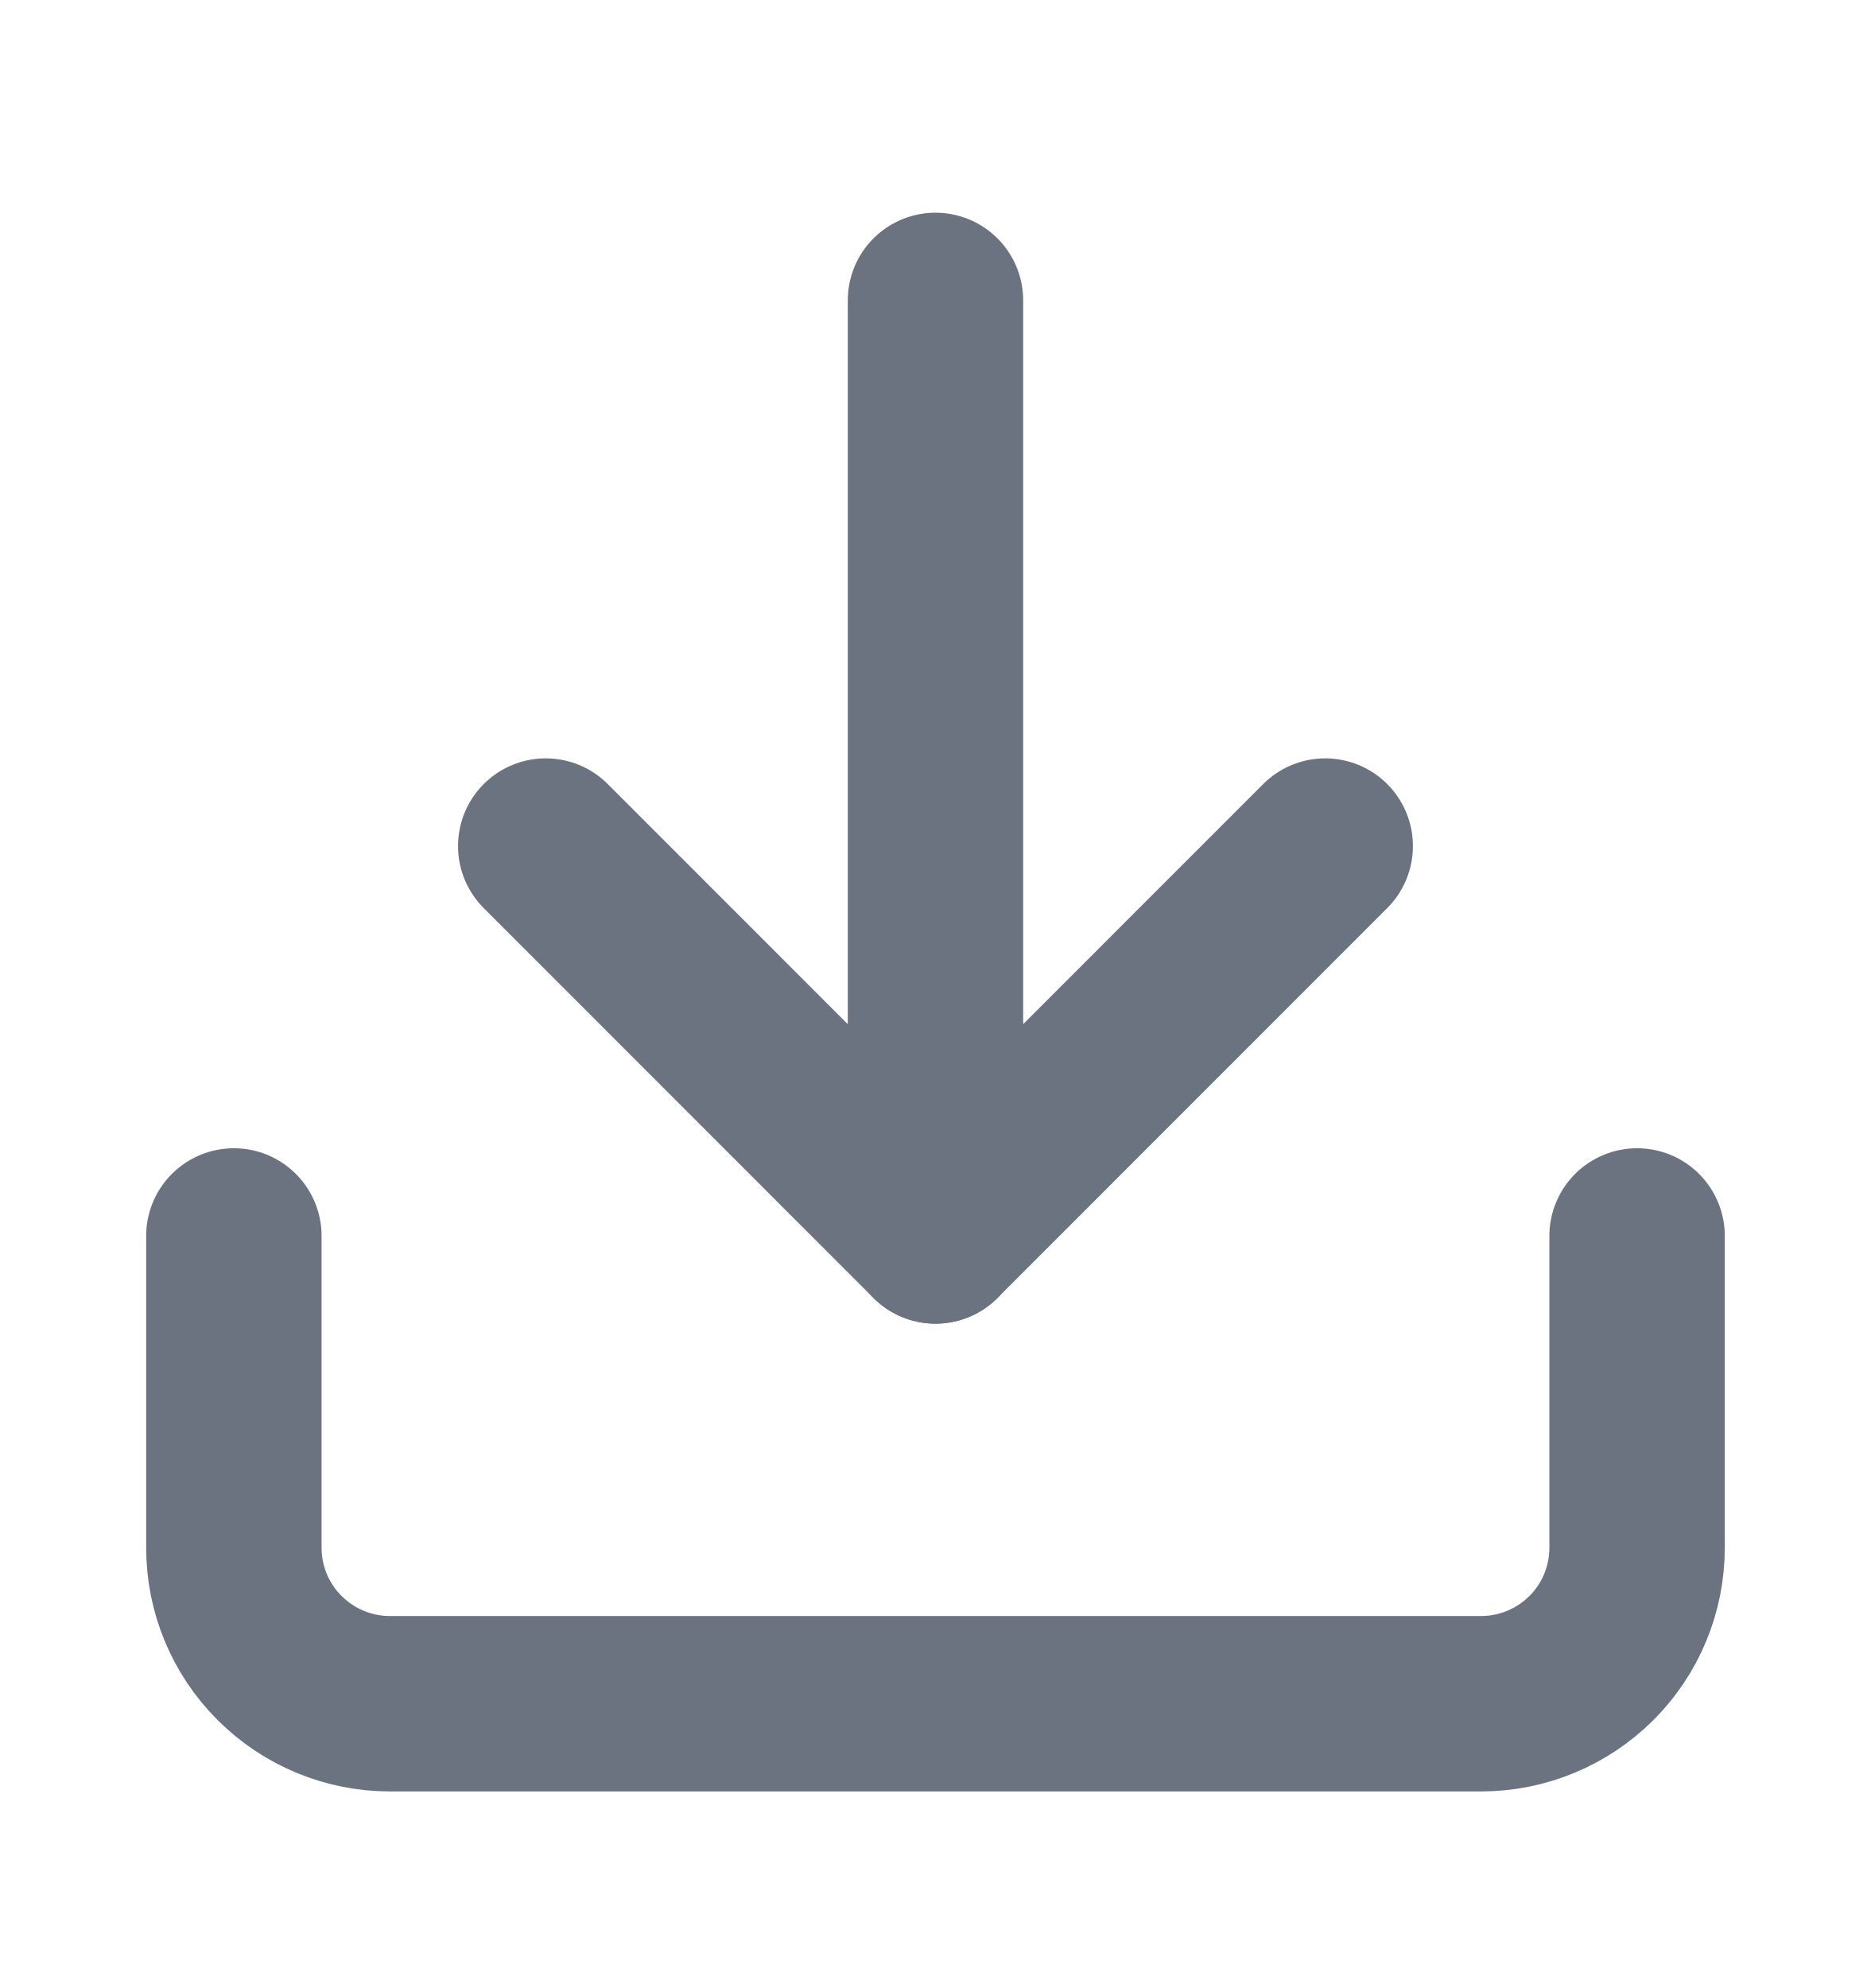
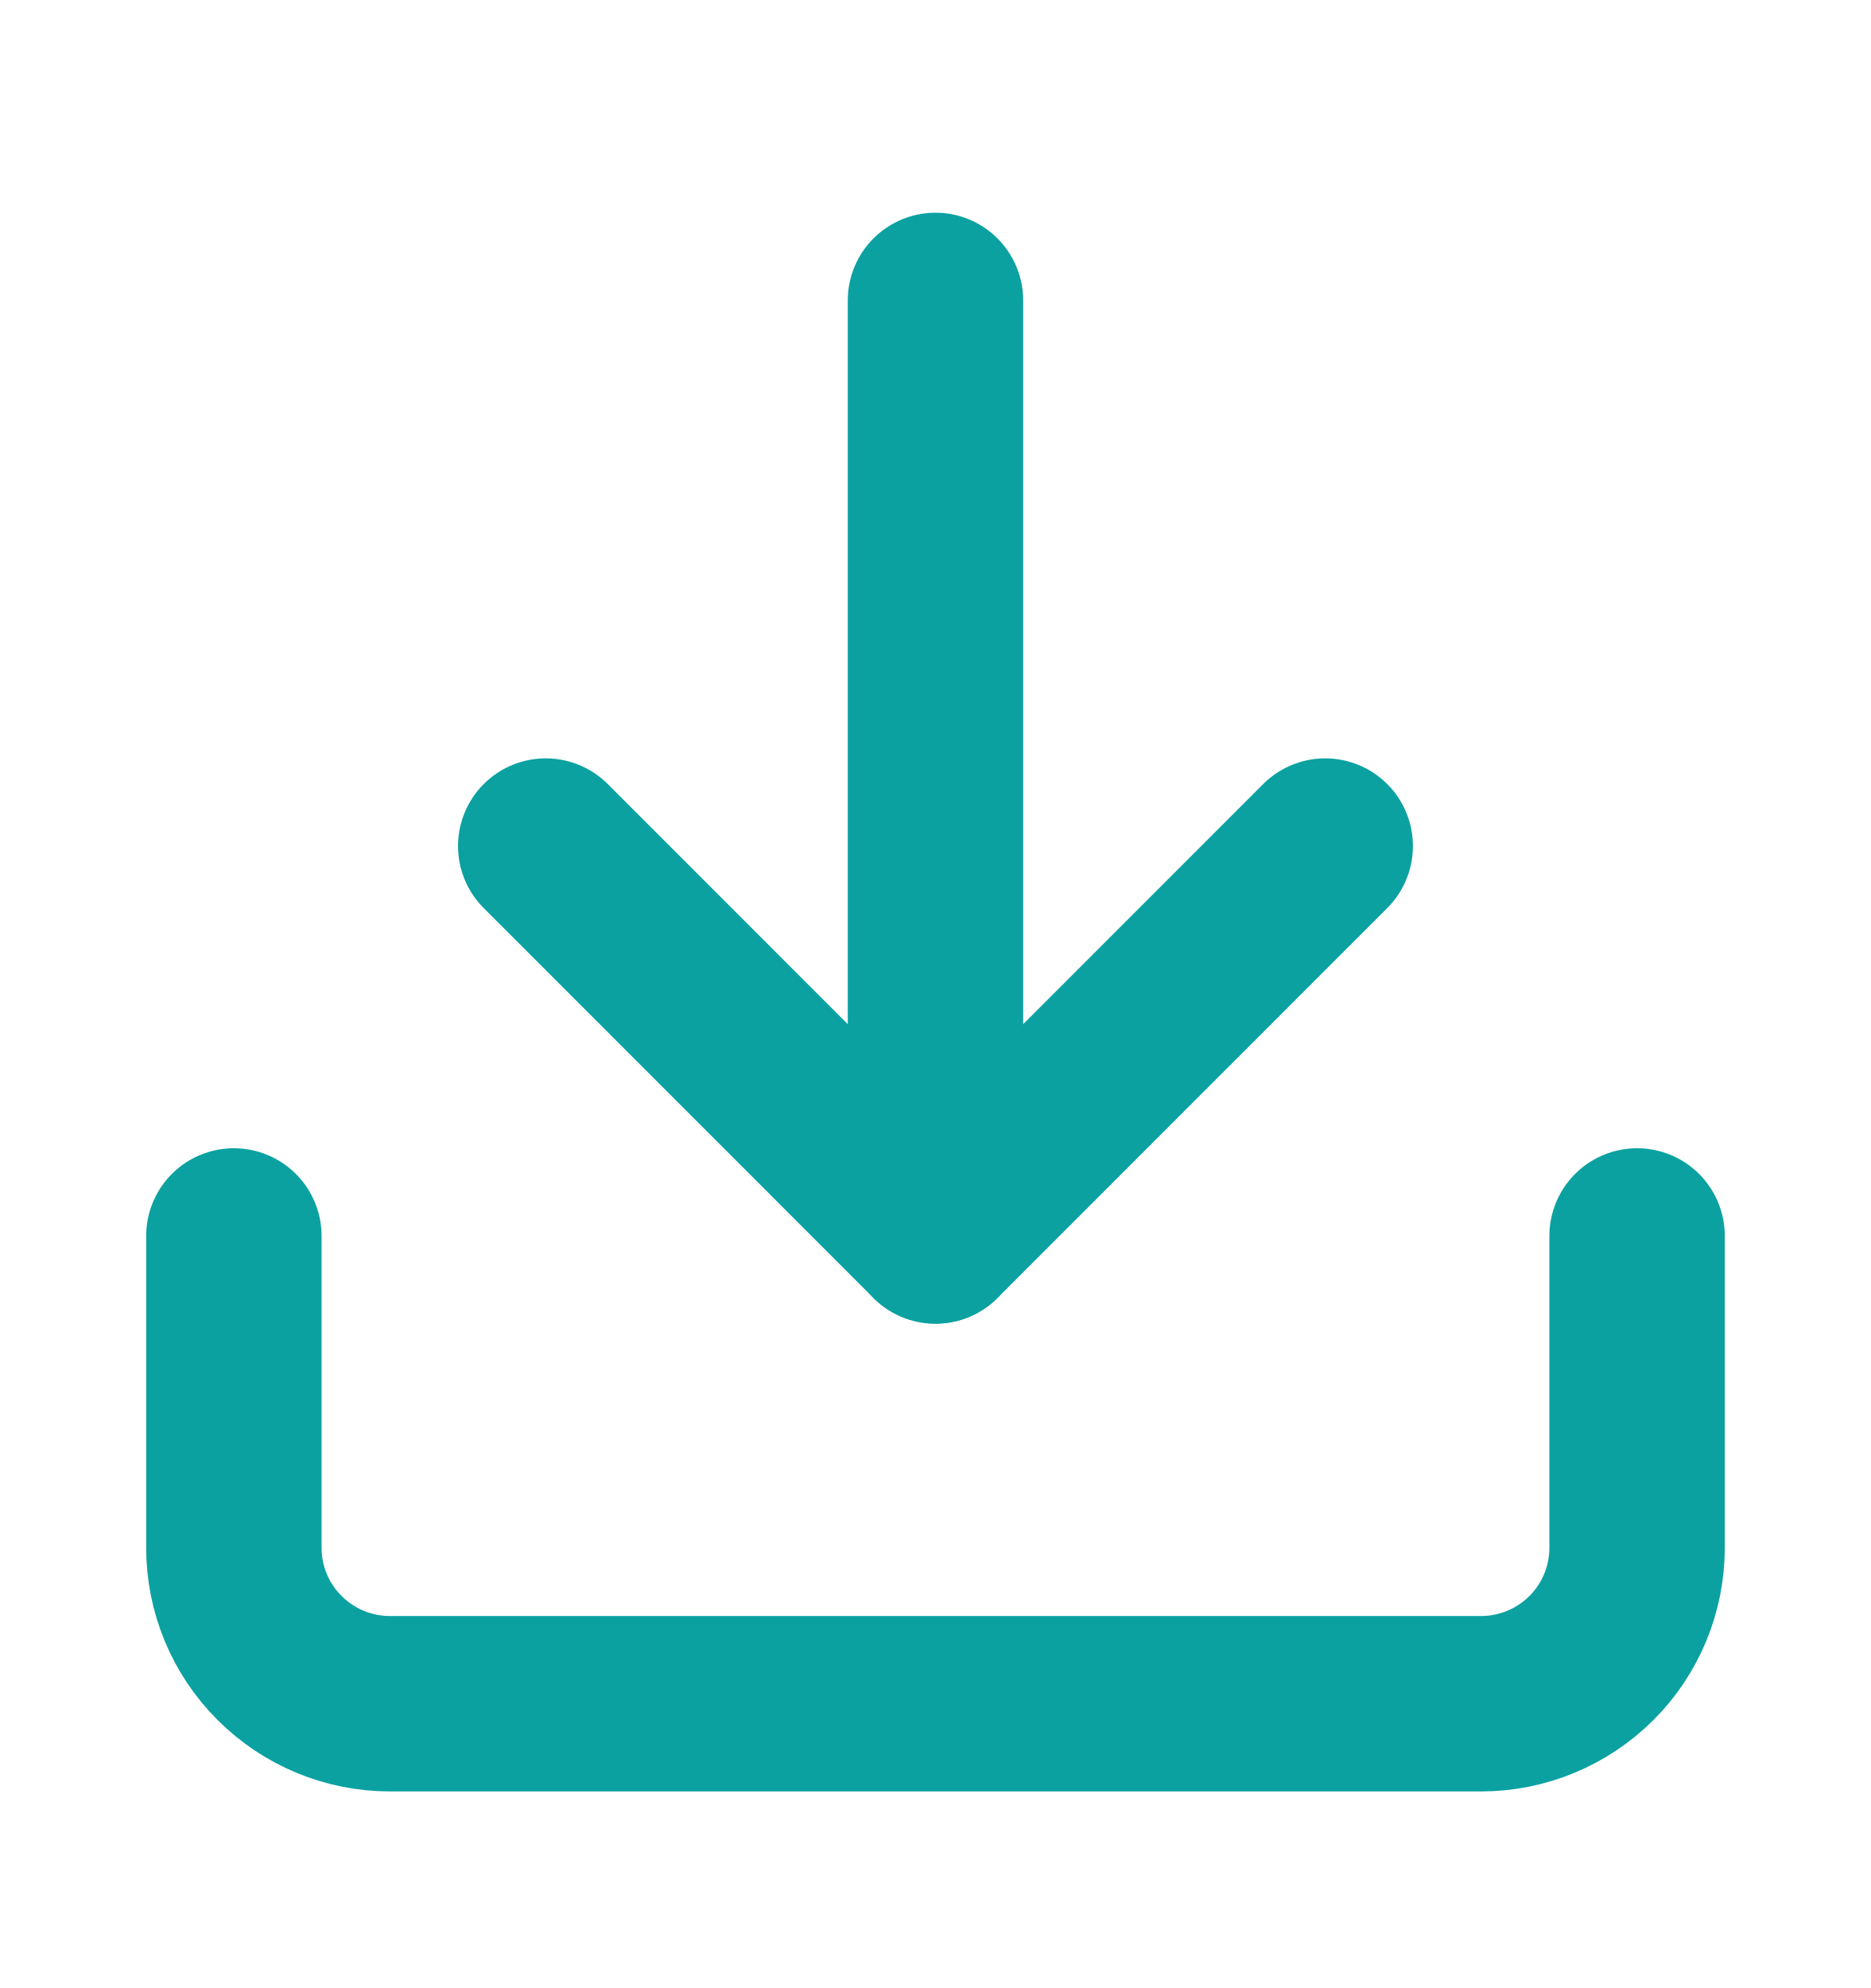
<svg xmlns="http://www.w3.org/2000/svg" width="16" height="17" viewBox="0 0 16 17" fill="none">
-   <path d="M4.667 7.235L8 10.569L11.333 7.235" stroke="#6B7280" stroke-width="1.5" stroke-linecap="round" stroke-linejoin="round" />
-   <path d="M8 10.569L8 2.569" stroke="#6B7280" stroke-width="1.5" stroke-linecap="round" stroke-linejoin="round" />
-   <path d="M14 10.569L14 13.235C14 13.589 13.86 13.928 13.61 14.178C13.359 14.428 13.02 14.569 12.667 14.569L3.333 14.569C2.98 14.569 2.641 14.428 2.391 14.178C2.14 13.928 2 13.589 2 13.235L2 10.569" stroke="#6B7280" stroke-width="1.5" stroke-linecap="round" stroke-linejoin="round" />
+   <path d="M4.667 7.235L8 10.569L11.333 7.235" stroke="#0BA1A1" stroke-width="1.5" stroke-linecap="round" stroke-linejoin="round" />
+   <path d="M8 10.569L8 2.569" stroke="#0BA1A1" stroke-width="1.5" stroke-linecap="round" stroke-linejoin="round" />
+   <path d="M14 10.569L14 13.235C14 13.589 13.86 13.928 13.61 14.178C13.359 14.428 13.02 14.569 12.667 14.569L3.333 14.569C2.98 14.569 2.641 14.428 2.391 14.178C2.14 13.928 2 13.589 2 13.235L2 10.569" stroke="#0BA1A1" stroke-width="1.5" stroke-linecap="round" stroke-linejoin="round" />
</svg>
